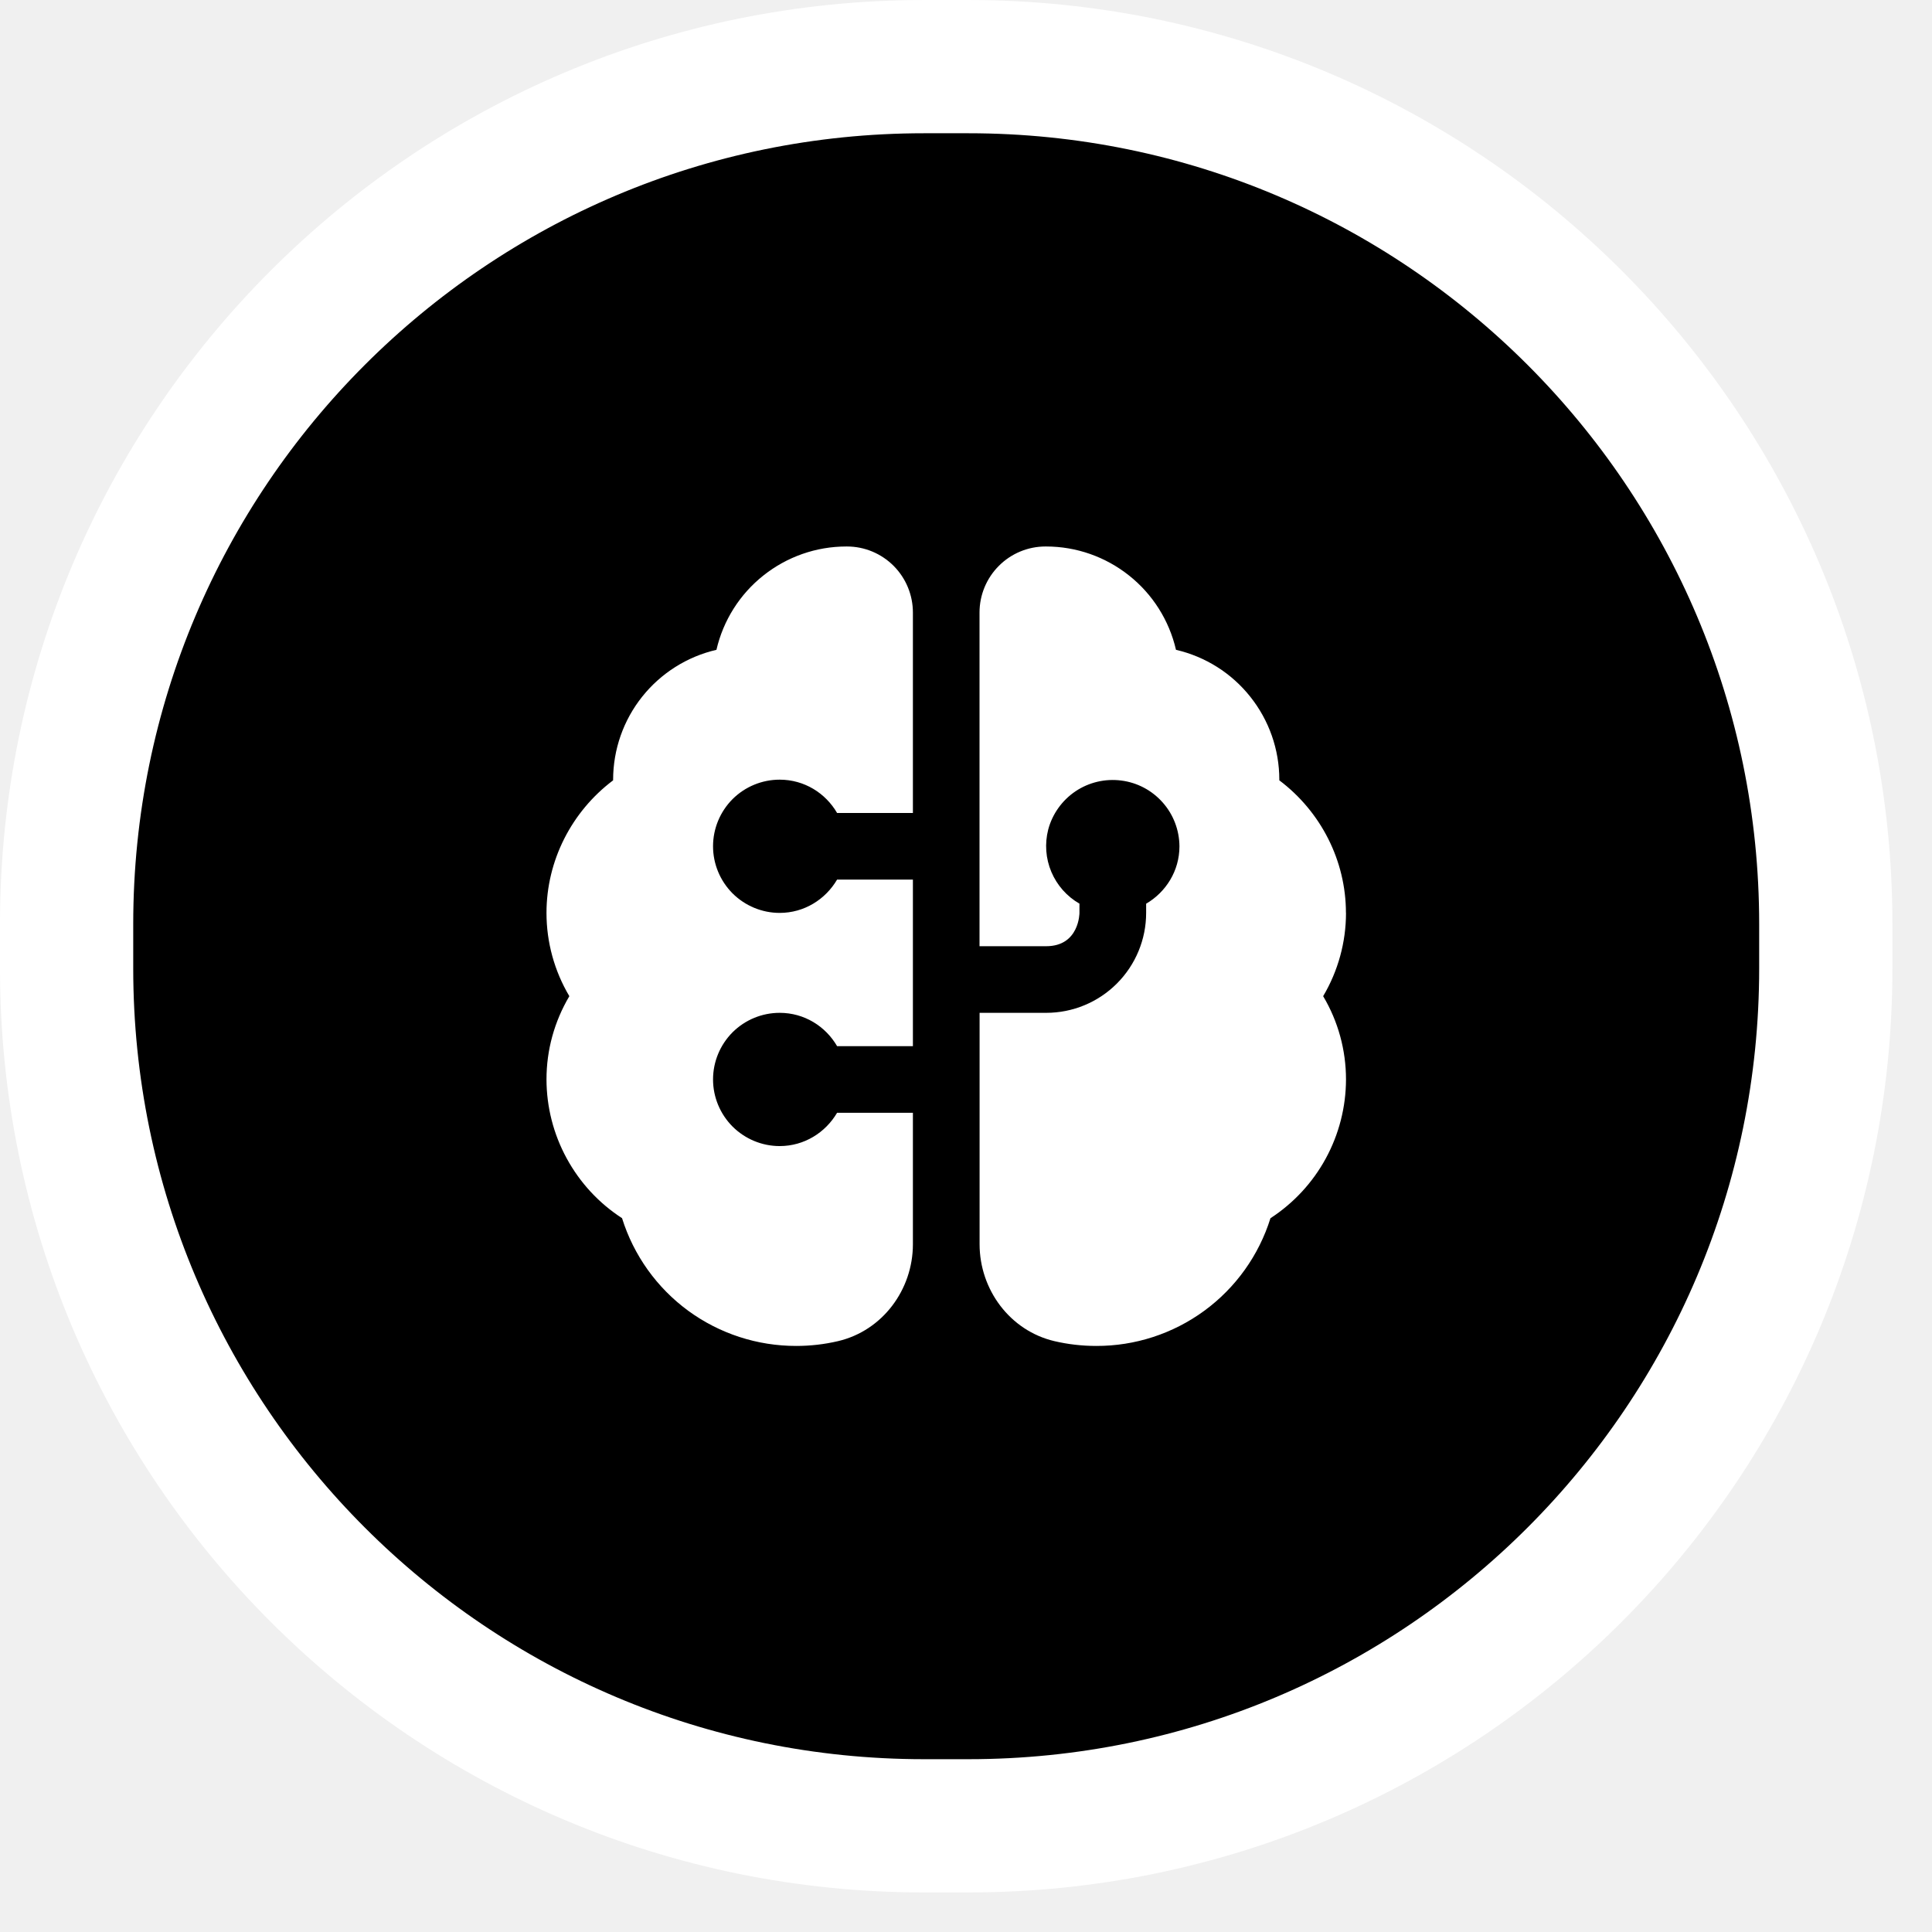
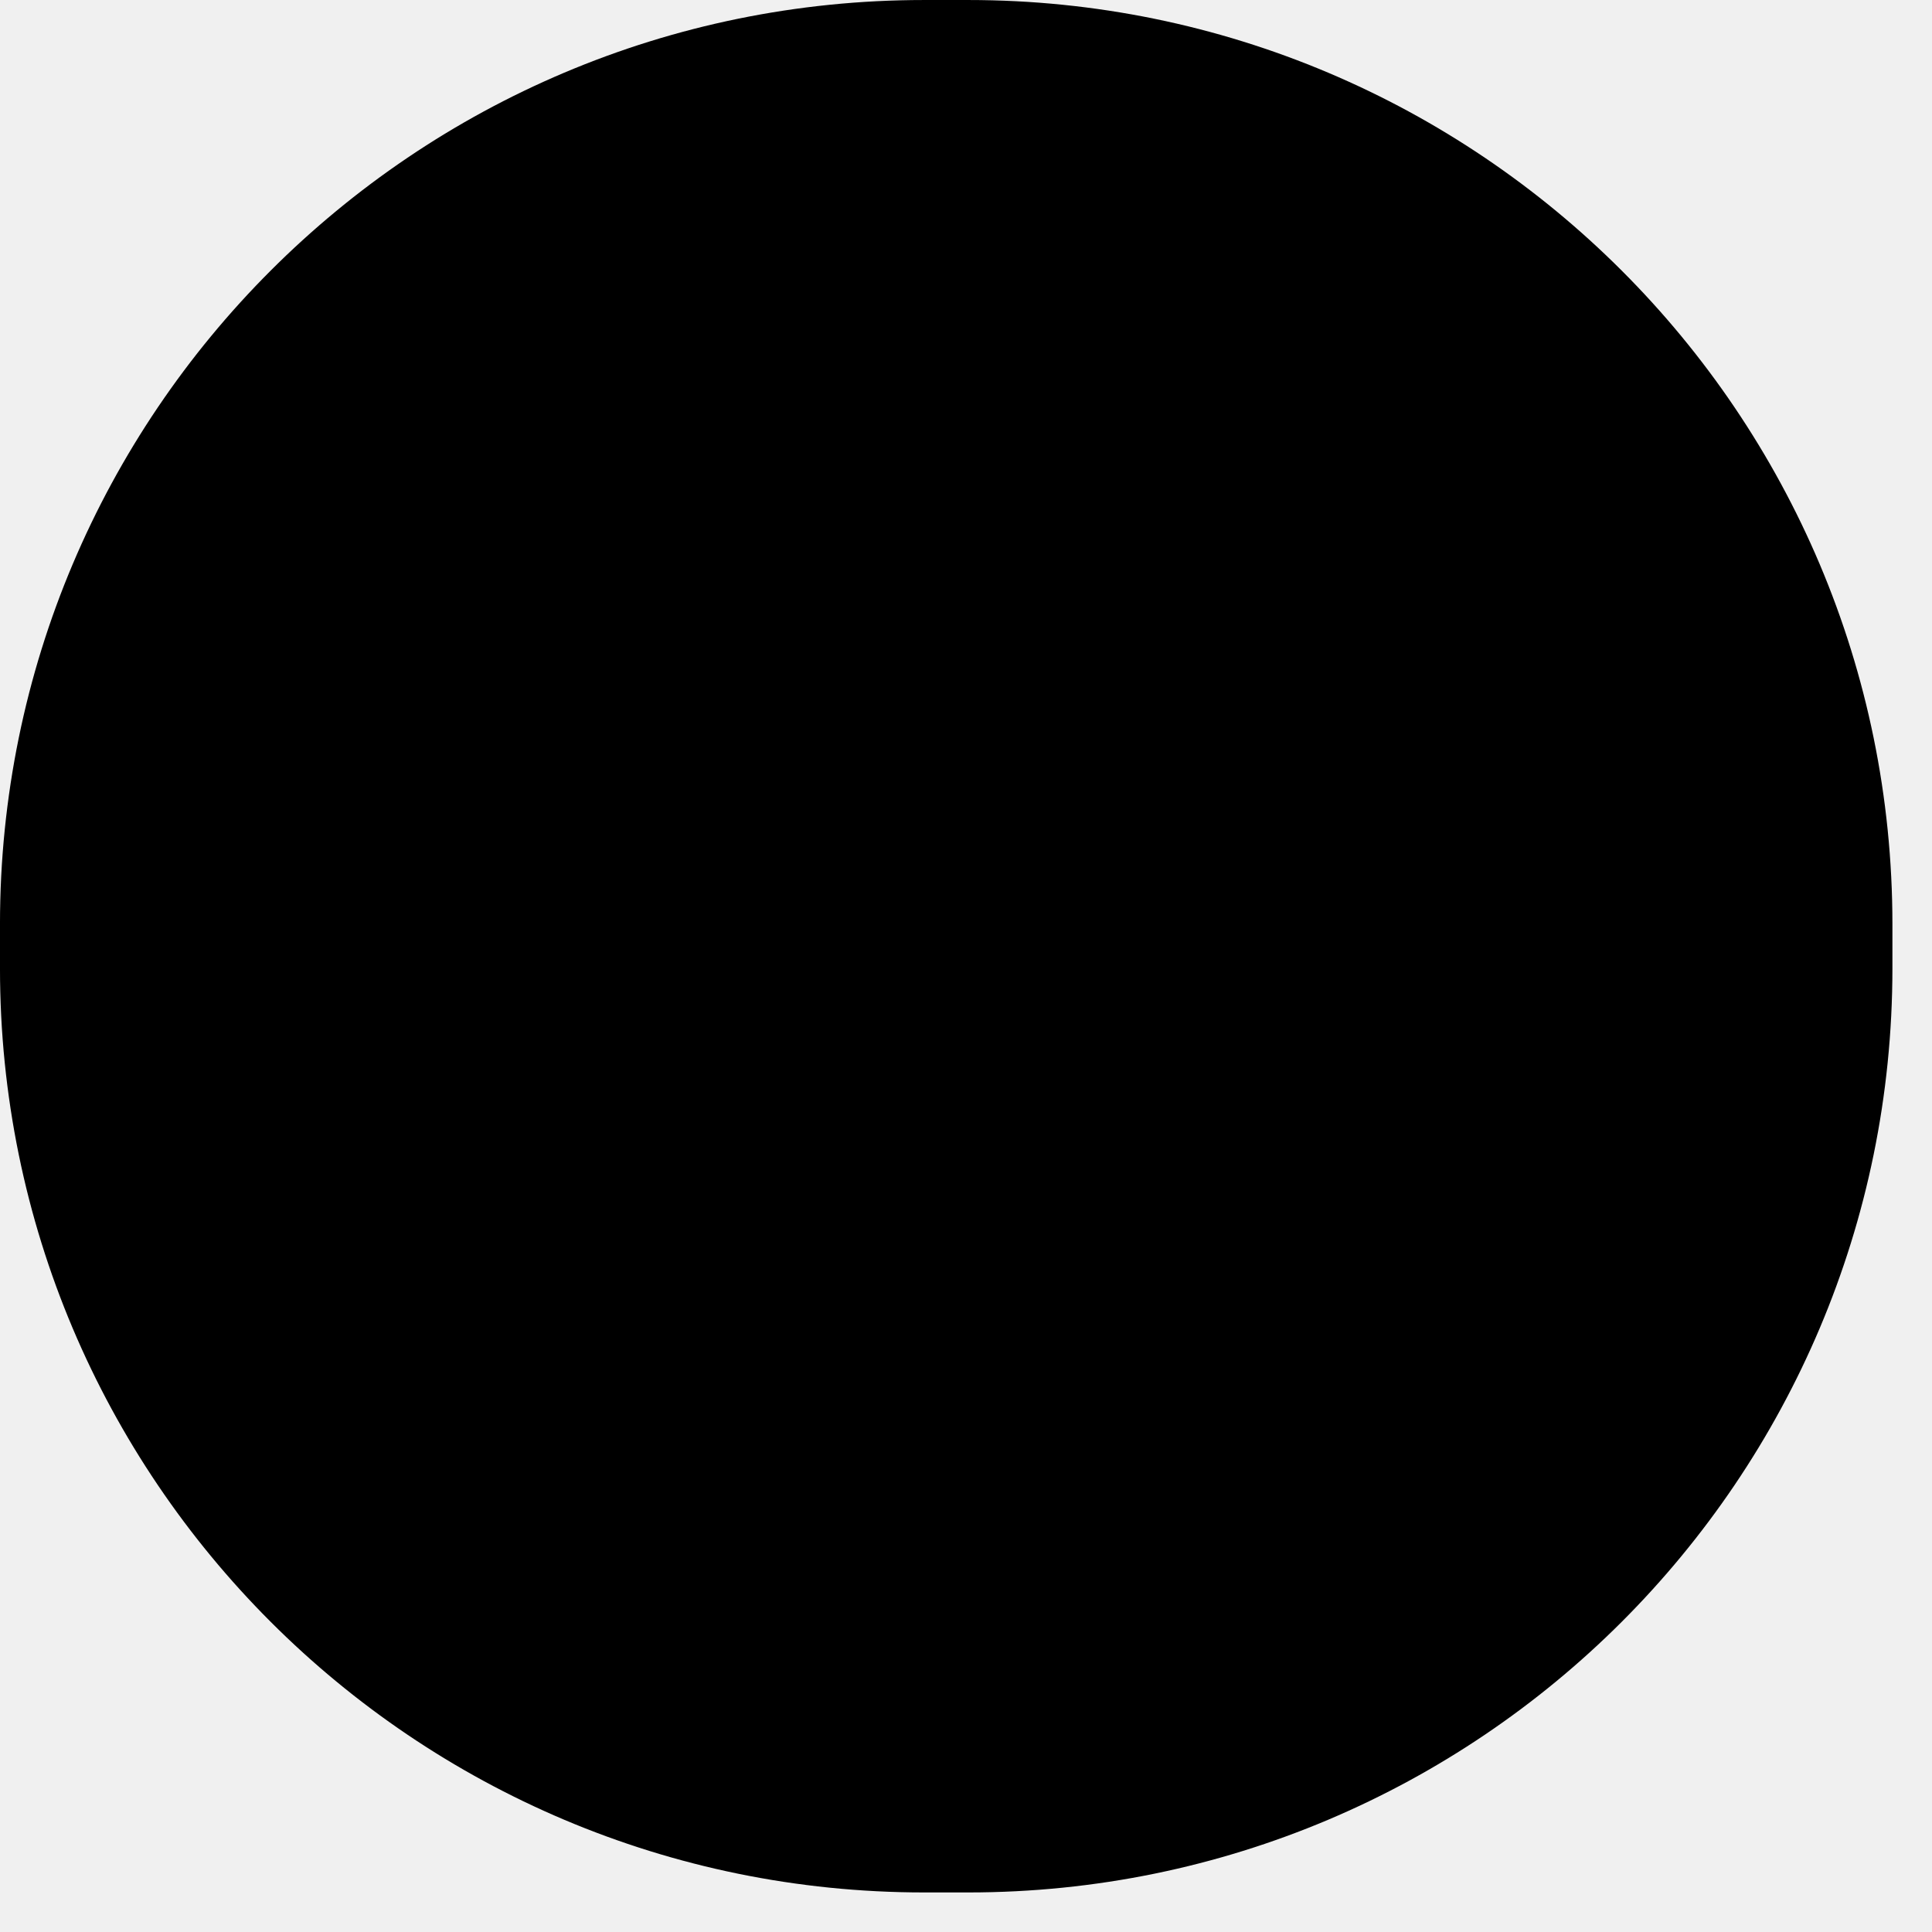
<svg xmlns="http://www.w3.org/2000/svg" width="29" height="29" viewBox="0 0 29 29" fill="none">
  <rect x="27.406" y="1" width="26.406" height="26.406" rx="12.87" transform="rotate(90 27.4058 1)" fill="currentColor" />
-   <rect x="27.406" y="1" width="26.406" height="26.406" rx="12.87" transform="rotate(90 27.4058 1)" stroke="white" stroke-width="2" />
+   <rect x="27.406" y="1" width="26.406" height="26.406" rx="12.87" transform="rotate(90 27.4058 1)" stroke="currentColor" stroke-width="2" />
  <g clip-path="url(#clip0_43_6)">
-     <path d="M13.703 16.703V18.676C13.703 19.36 13.245 19.975 12.579 20.131C12.374 20.179 12.164 20.203 11.953 20.203C11.369 20.204 10.8 20.019 10.329 19.674C9.859 19.329 9.511 18.842 9.337 18.285C8.989 18.06 8.704 17.751 8.506 17.387C8.308 17.024 8.204 16.617 8.203 16.203C8.203 15.76 8.321 15.334 8.546 14.953C8.321 14.574 8.203 14.143 8.203 13.703C8.203 12.919 8.579 12.183 9.203 11.713V11.703C9.204 11.25 9.357 10.812 9.639 10.458C9.921 10.104 10.314 9.856 10.754 9.754C10.856 9.313 11.104 8.92 11.458 8.639C11.812 8.357 12.251 8.203 12.703 8.203H12.714C12.977 8.203 13.228 8.308 13.414 8.494C13.599 8.68 13.703 8.932 13.703 9.195V12.203H12.565C12.392 11.905 12.073 11.703 11.703 11.703C11.438 11.703 11.184 11.808 10.996 11.995C10.809 12.183 10.703 12.437 10.703 12.703C10.703 12.968 10.809 13.222 10.996 13.41C11.184 13.597 11.438 13.703 11.703 13.703C12.072 13.703 12.391 13.5 12.565 13.203H13.703V15.703H12.565C12.392 15.405 12.073 15.203 11.703 15.203C11.438 15.203 11.184 15.308 10.996 15.495C10.809 15.683 10.703 15.937 10.703 16.203C10.703 16.468 10.809 16.722 10.996 16.91C11.184 17.097 11.438 17.203 11.703 17.203C12.072 17.203 12.391 17 12.565 16.703H13.703ZM20.203 13.703C20.203 12.919 19.827 12.183 19.203 11.713V11.703C19.203 11.25 19.049 10.812 18.767 10.458C18.486 10.104 18.093 9.856 17.652 9.754C17.55 9.313 17.302 8.92 16.948 8.639C16.594 8.357 16.155 8.203 15.703 8.203H15.692C15.43 8.203 15.178 8.308 14.993 8.494C14.807 8.68 14.703 8.932 14.703 9.194V14.203H15.703C16.203 14.203 16.203 13.703 16.203 13.703V13.564C16.014 13.456 15.866 13.288 15.781 13.087C15.696 12.886 15.68 12.663 15.734 12.452C15.796 12.218 15.942 12.014 16.143 11.878C16.344 11.743 16.588 11.685 16.829 11.716C17.07 11.746 17.291 11.863 17.452 12.045C17.613 12.226 17.702 12.46 17.704 12.703C17.704 13.072 17.501 13.391 17.204 13.565V13.703C17.204 14.101 17.046 14.482 16.764 14.764C16.483 15.045 16.102 15.203 15.704 15.203H14.704V18.676C14.704 19.36 15.162 19.975 15.827 20.131C16.028 20.178 16.238 20.203 16.454 20.203C17.037 20.205 17.606 20.02 18.077 19.675C18.548 19.33 18.896 18.843 19.07 18.286C19.417 18.06 19.703 17.752 19.901 17.388C20.099 17.024 20.203 16.617 20.204 16.203C20.204 15.763 20.086 15.331 19.861 14.953C20.085 14.575 20.204 14.143 20.204 13.703L20.203 13.703Z" fill="white" />
+     <path d="M13.703 16.703V18.676C13.703 19.36 13.245 19.975 12.579 20.131C12.374 20.179 12.164 20.203 11.953 20.203C11.369 20.204 10.8 20.019 10.329 19.674C9.859 19.329 9.511 18.842 9.337 18.285C8.989 18.06 8.704 17.751 8.506 17.387C8.308 17.024 8.204 16.617 8.203 16.203C8.203 15.76 8.321 15.334 8.546 14.953C8.321 14.574 8.203 14.143 8.203 13.703C8.203 12.919 8.579 12.183 9.203 11.713V11.703C9.204 11.25 9.357 10.812 9.639 10.458C9.921 10.104 10.314 9.856 10.754 9.754C10.856 9.313 11.104 8.92 11.458 8.639C11.812 8.357 12.251 8.203 12.703 8.203H12.714C12.977 8.203 13.228 8.308 13.414 8.494C13.599 8.68 13.703 8.932 13.703 9.195V12.203H12.565C12.392 11.905 12.073 11.703 11.703 11.703C11.438 11.703 11.184 11.808 10.996 11.995C10.809 12.183 10.703 12.437 10.703 12.703C10.703 12.968 10.809 13.222 10.996 13.41C11.184 13.597 11.438 13.703 11.703 13.703C12.072 13.703 12.391 13.5 12.565 13.203H13.703V15.703H12.565C12.392 15.405 12.073 15.203 11.703 15.203C11.438 15.203 11.184 15.308 10.996 15.495C10.809 15.683 10.703 15.937 10.703 16.203C10.703 16.468 10.809 16.722 10.996 16.91C11.184 17.097 11.438 17.203 11.703 17.203C12.072 17.203 12.391 17 12.565 16.703H13.703ZM20.203 13.703C20.203 12.919 19.827 12.183 19.203 11.713V11.703C19.203 11.25 19.049 10.812 18.767 10.458C18.486 10.104 18.093 9.856 17.652 9.754C17.55 9.313 17.302 8.92 16.948 8.639C16.594 8.357 16.155 8.203 15.703 8.203H15.692C15.43 8.203 15.178 8.308 14.993 8.494C14.807 8.68 14.703 8.932 14.703 9.194V14.203H15.703C16.203 14.203 16.203 13.703 16.203 13.703V13.564C16.014 13.456 15.866 13.288 15.781 13.087C15.696 12.886 15.68 12.663 15.734 12.452C15.796 12.218 15.942 12.014 16.143 11.878C16.344 11.743 16.588 11.685 16.829 11.716C17.07 11.746 17.291 11.863 17.452 12.045C17.613 12.226 17.702 12.46 17.704 12.703C17.704 13.072 17.501 13.391 17.204 13.565V13.703C17.204 14.101 17.046 14.482 16.764 14.764C16.483 15.045 16.102 15.203 15.704 15.203H14.704V18.676C14.704 19.36 15.162 19.975 15.827 20.131C16.028 20.178 16.238 20.203 16.454 20.203C17.037 20.205 17.606 20.02 18.077 19.675C18.548 19.33 18.896 18.843 19.07 18.286C19.417 18.06 19.703 17.752 19.901 17.388C20.099 17.024 20.203 16.617 20.204 16.203C20.204 15.763 20.086 15.331 19.861 14.953C20.085 14.575 20.204 14.143 20.204 13.703L20.203 13.703Z" fill="currentColor" />
  </g>
  <defs>
    <clipPath id="clip0_43_6">
-       <rect width="12" height="12" fill="white" transform="translate(8.20312 8.20264)" />
+       <rect width="12" height="12" fill="currentColor" transform="translate(8.20312 8.20264)" />
    </clipPath>
  </defs>
</svg>
